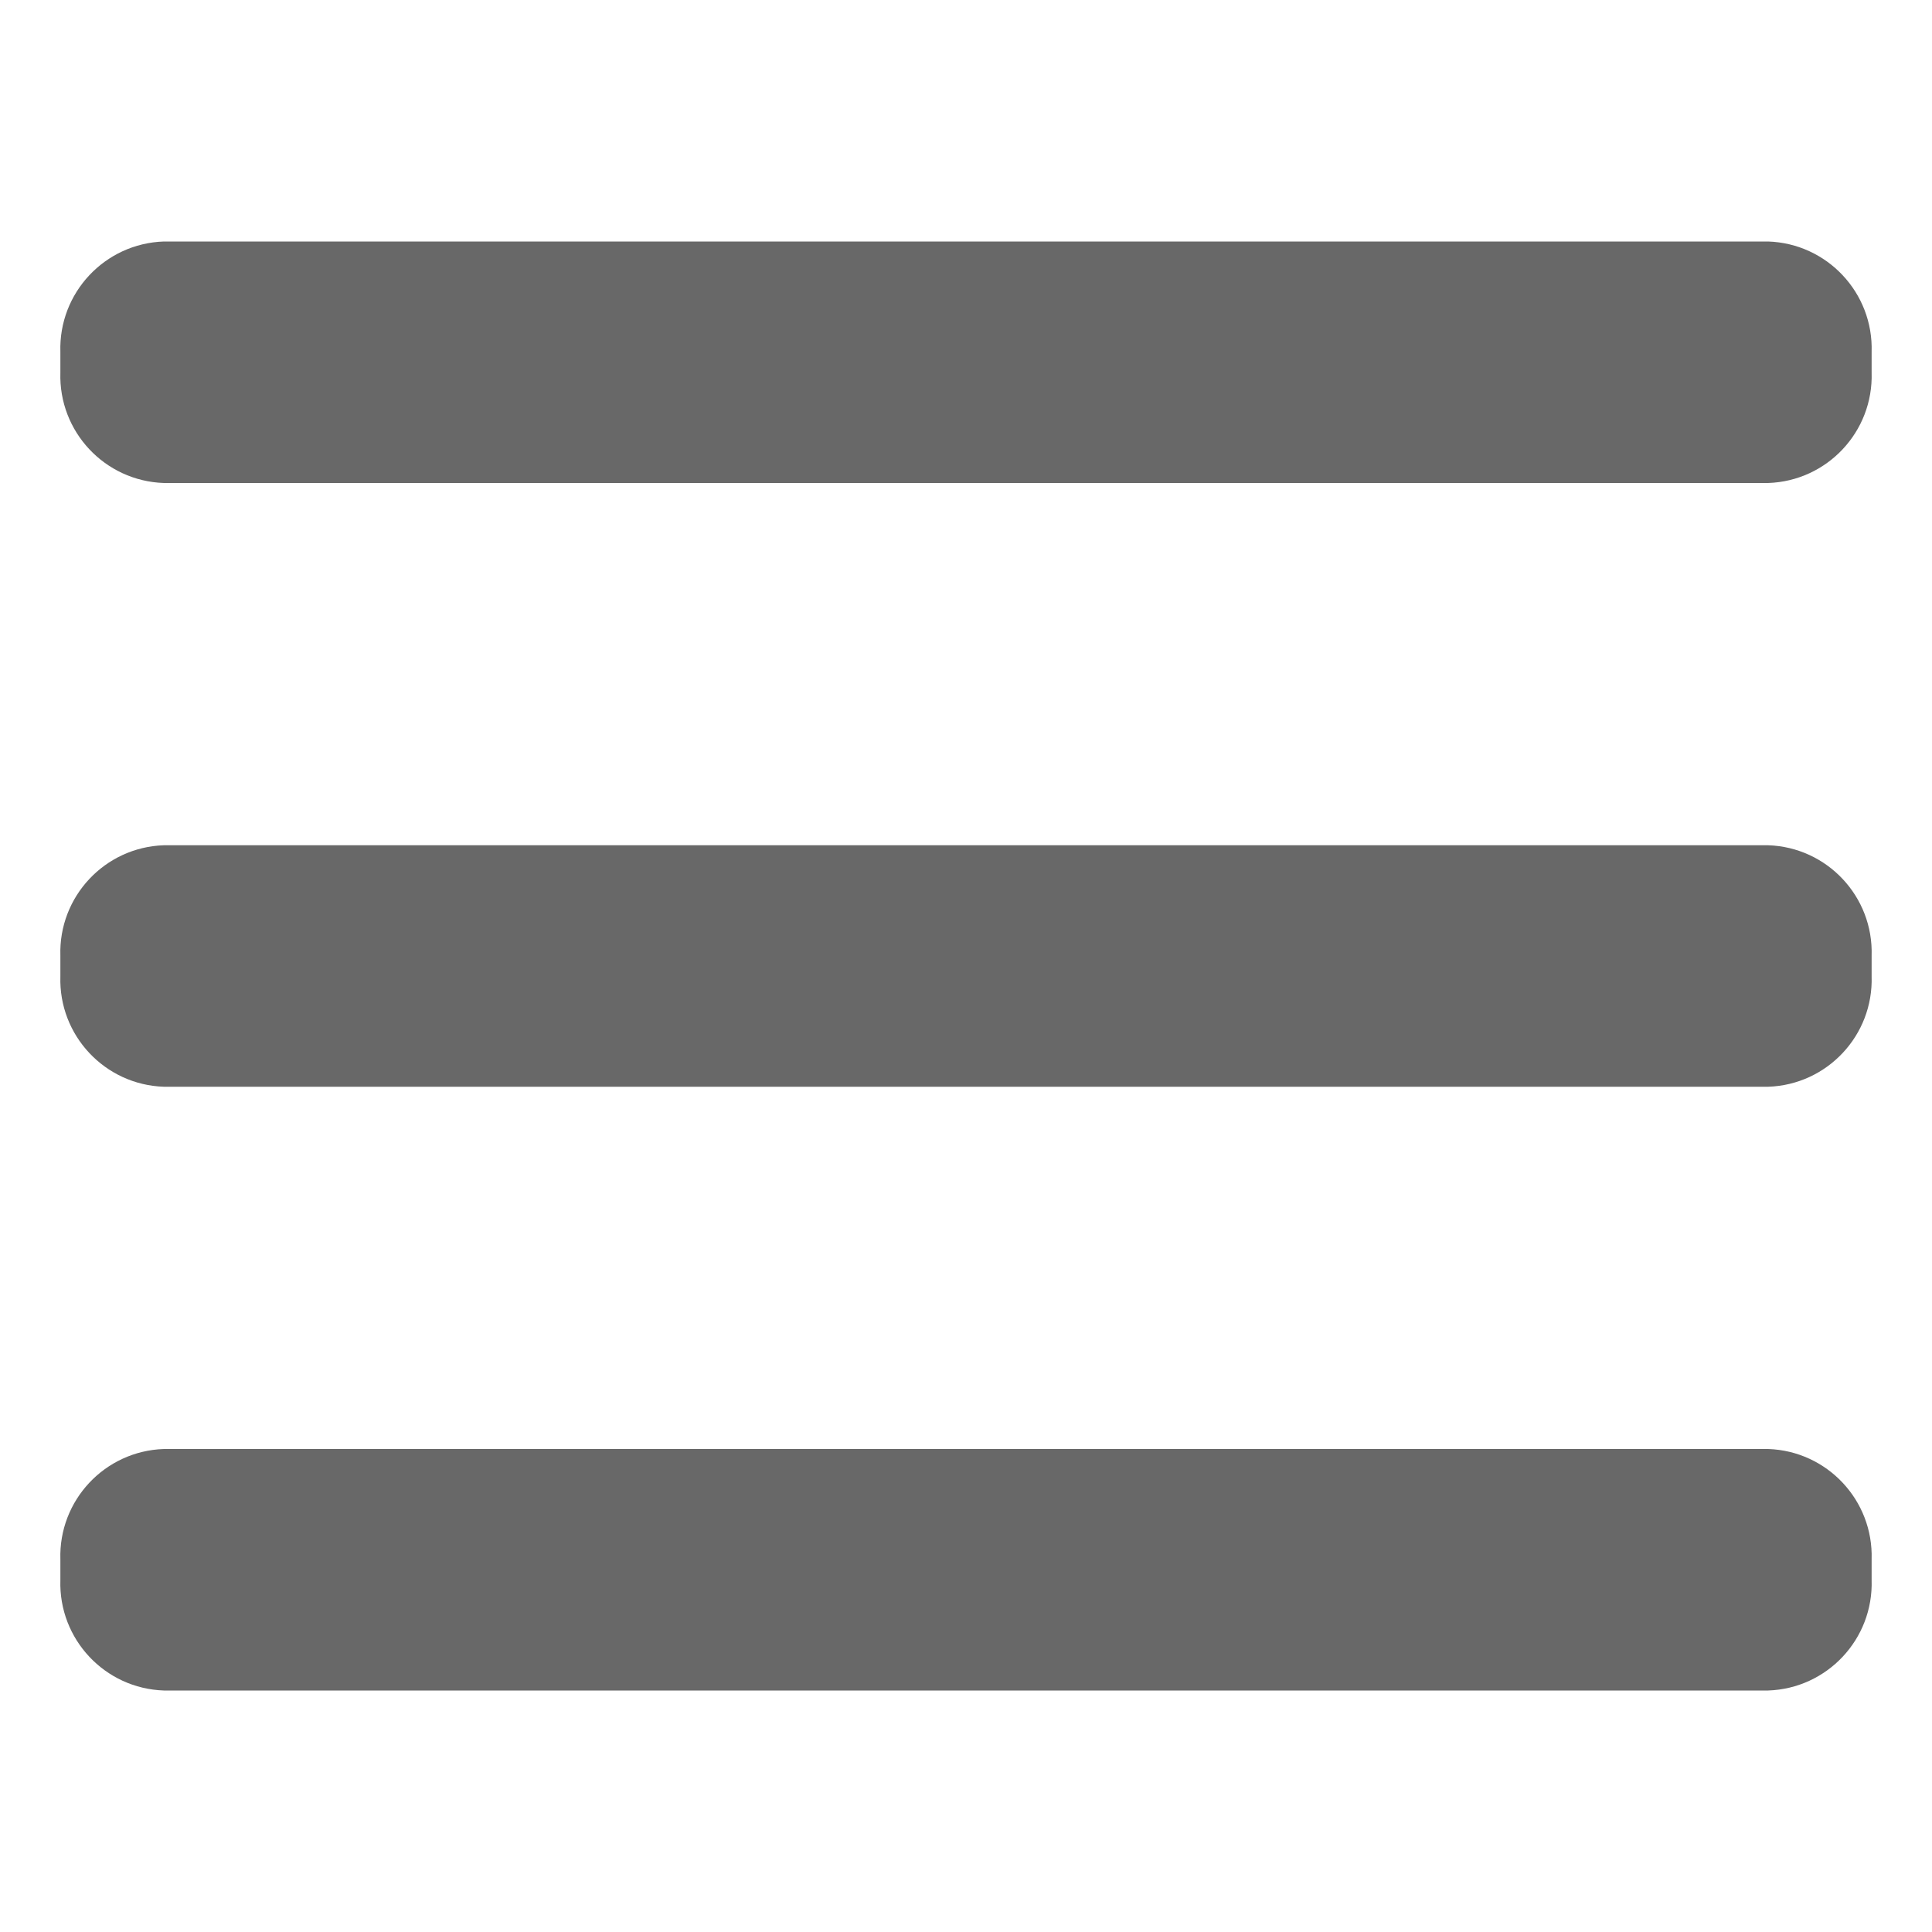
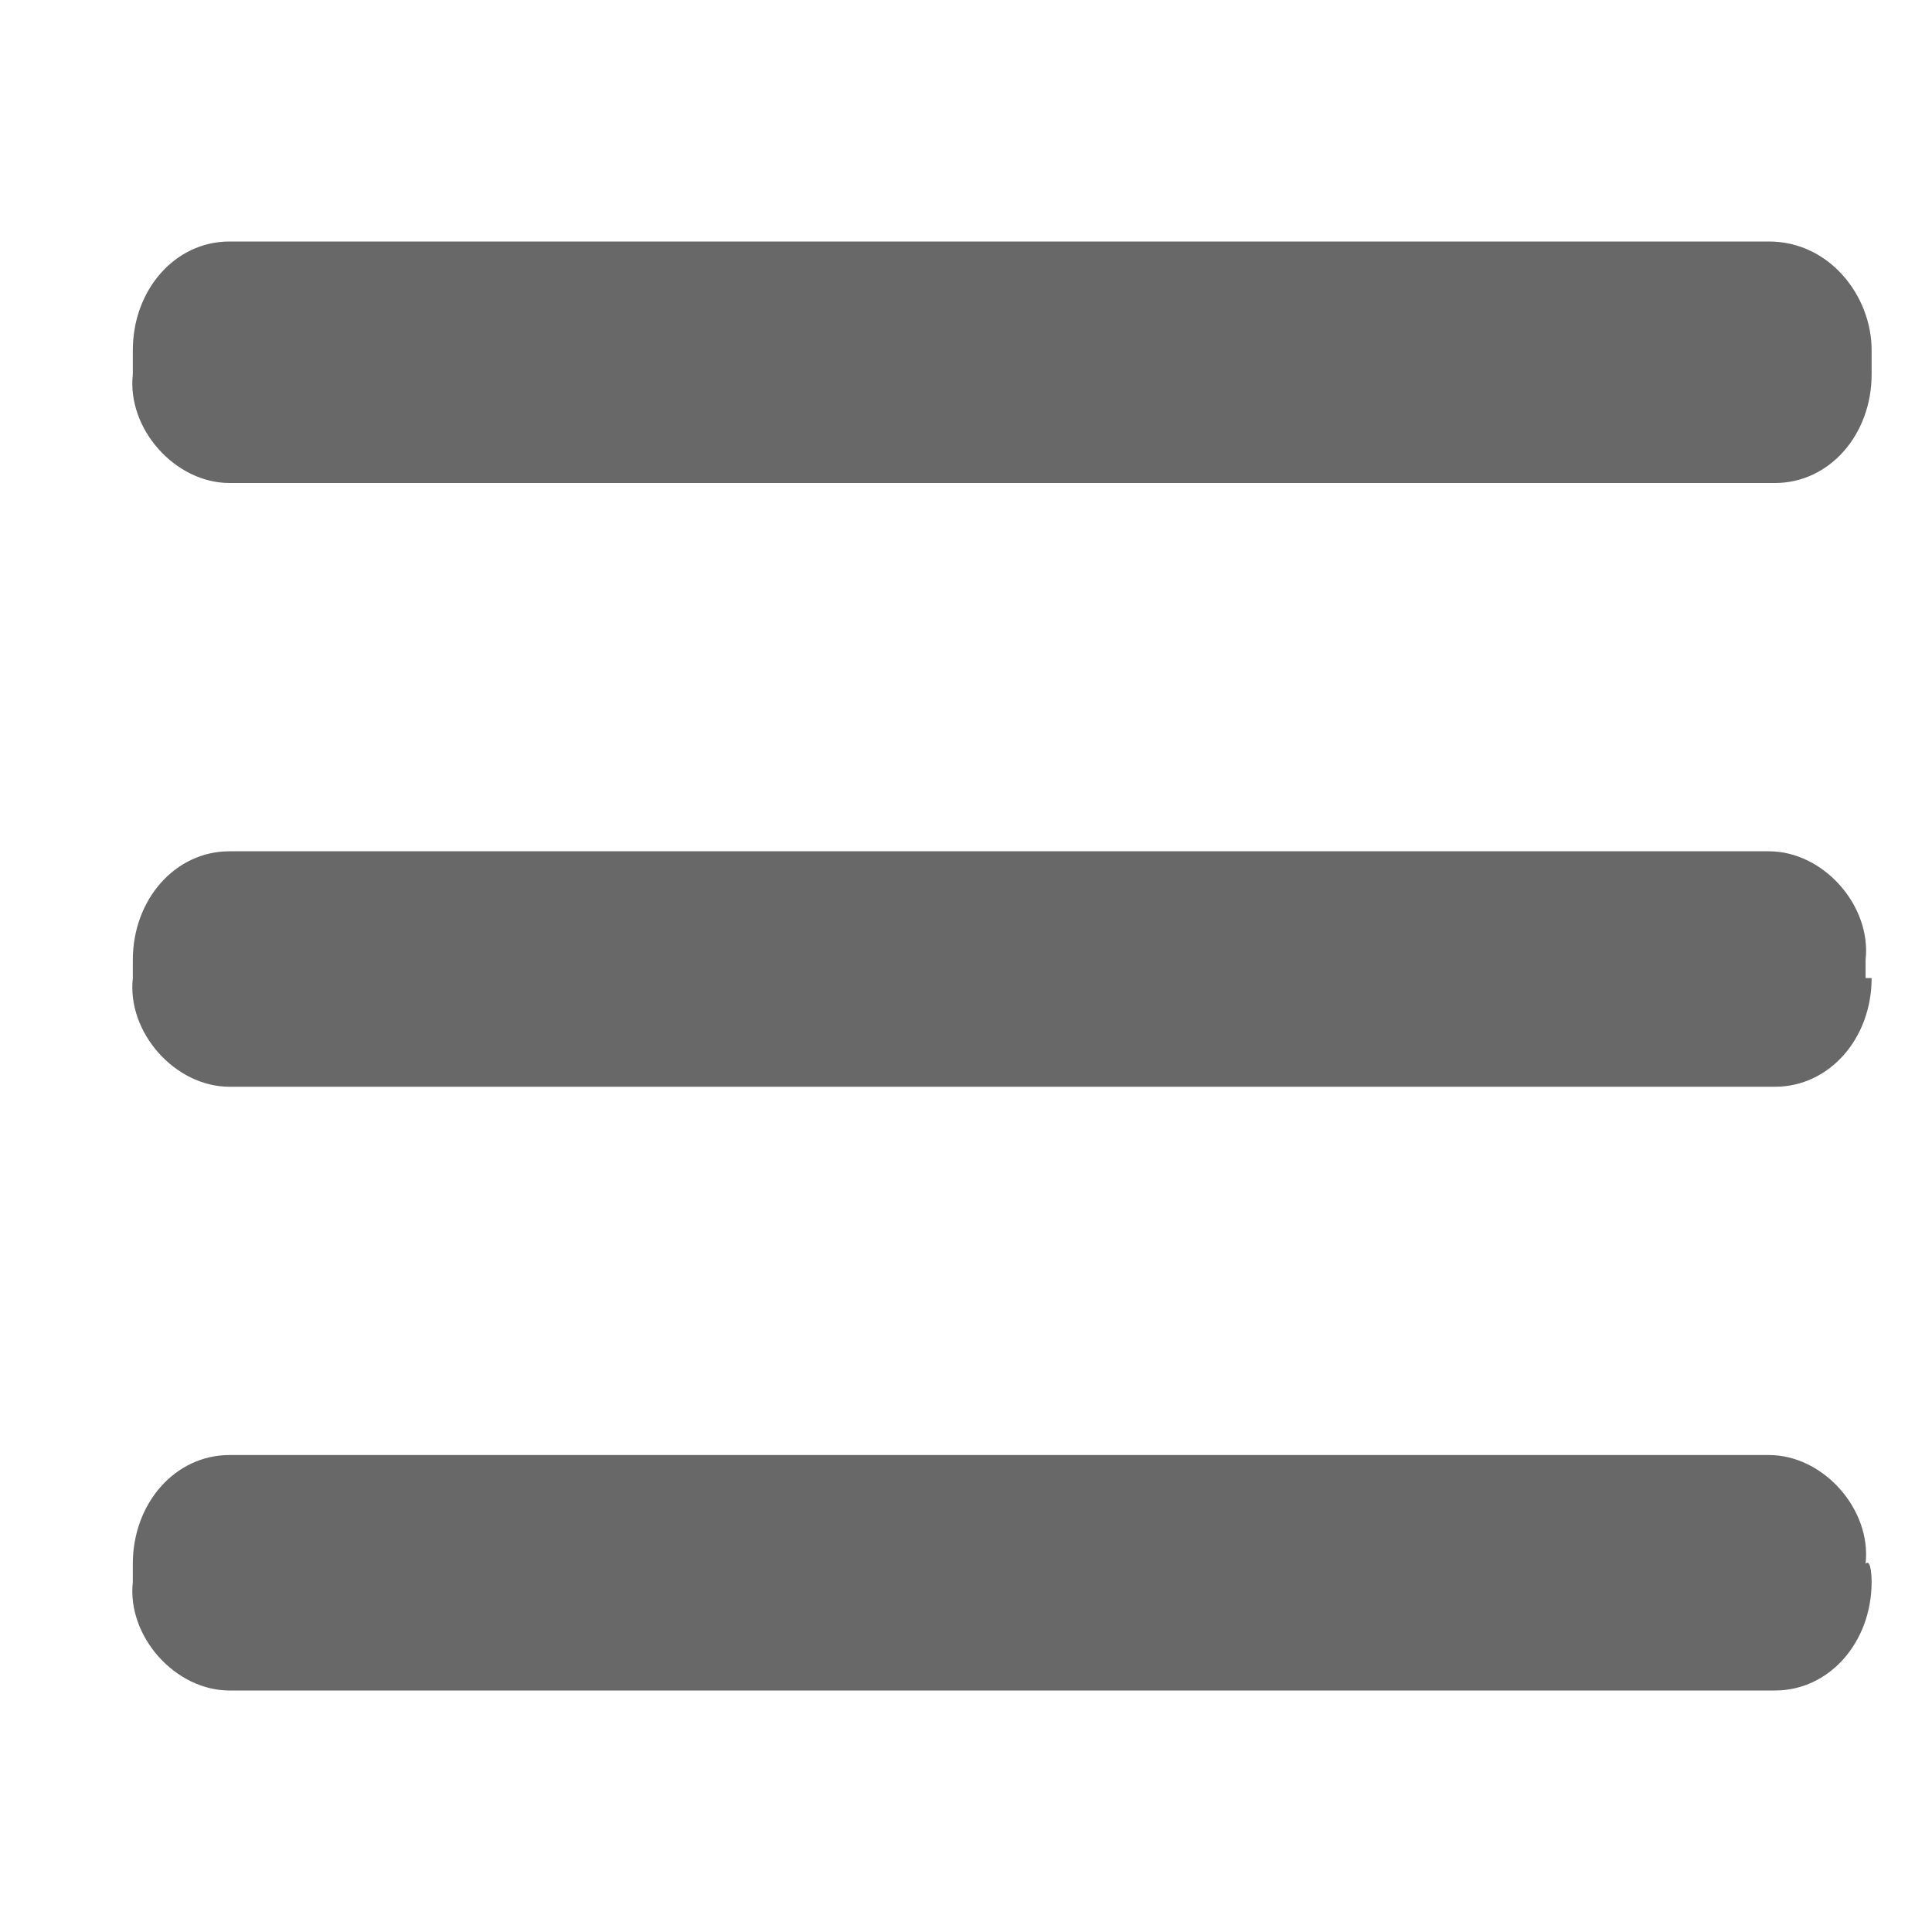
- <svg xmlns="http://www.w3.org/2000/svg" id="01de5252-a4ea-4d29-8c27-1d514bc116c5" data-name="Layer 1" width="32" height="32" viewBox="0 0 32 32">
-   <path d="M31,6.171A1.774,1.774,0,0,1,29.286,8H2.714A1.774,1.774,0,0,1,1,6.171V5.829A1.774,1.774,0,0,1,2.714,4H29.286A1.774,1.774,0,0,1,31,5.829V6.171Z" style="fill:#686868" />
-   <path d="M31,16.171A1.774,1.774,0,0,1,29.286,18H2.714A1.774,1.774,0,0,1,1,16.171V15.829A1.774,1.774,0,0,1,2.714,14H29.286A1.774,1.774,0,0,1,31,15.829v0.343Z" style="fill:#686868" />
-   <path d="M31,26.171A1.774,1.774,0,0,1,29.286,28H2.714A1.774,1.774,0,0,1,1,26.171V25.829A1.774,1.774,0,0,1,2.714,24H29.286A1.774,1.774,0,0,1,31,25.829v0.343Z" style="fill:#686868" />
+ <svg xmlns="http://www.w3.org/2000/svg" version="1.1" id="_x30_1de5252-a4ea-4d29-8c27-1d514bc116c5" x="0px" y="0px" viewBox="0 0 32 32" style="enable-background:new 0 0 32 32;" xml:space="preserve">
+   <style type="text/css">
+ 	.st0{fill:#686868;}
+ </style>
+   <path class="st0" d="M31,6.2c0,1-0.7,1.8-1.6,1.8H3.8C2.9,8,2.1,7.1,2.2,6.2V5.8c0-1,0.7-1.8,1.6-1.8h25.5C30.3,4,31,4.9,31,5.8V6.2  z" />
+   <path class="st0" d="M31,16.2c0,1-0.7,1.8-1.6,1.8H3.8c-0.9,0-1.7-0.9-1.6-1.8v-0.3c0-1,0.7-1.8,1.6-1.8h25.5c0.9,0,1.7,0.9,1.6,1.8  V16.2z" />
+   <path class="st0" d="M31,26.2c0,1-0.7,1.8-1.6,1.8H3.8c-0.9,0-1.7-0.9-1.6-1.8v-0.3c0-1,0.7-1.8,1.6-1.8h25.5c0.9,0,1.7,0.9,1.6,1.8  C31,25.8,31,26.2,31,26.2z" />
</svg>
